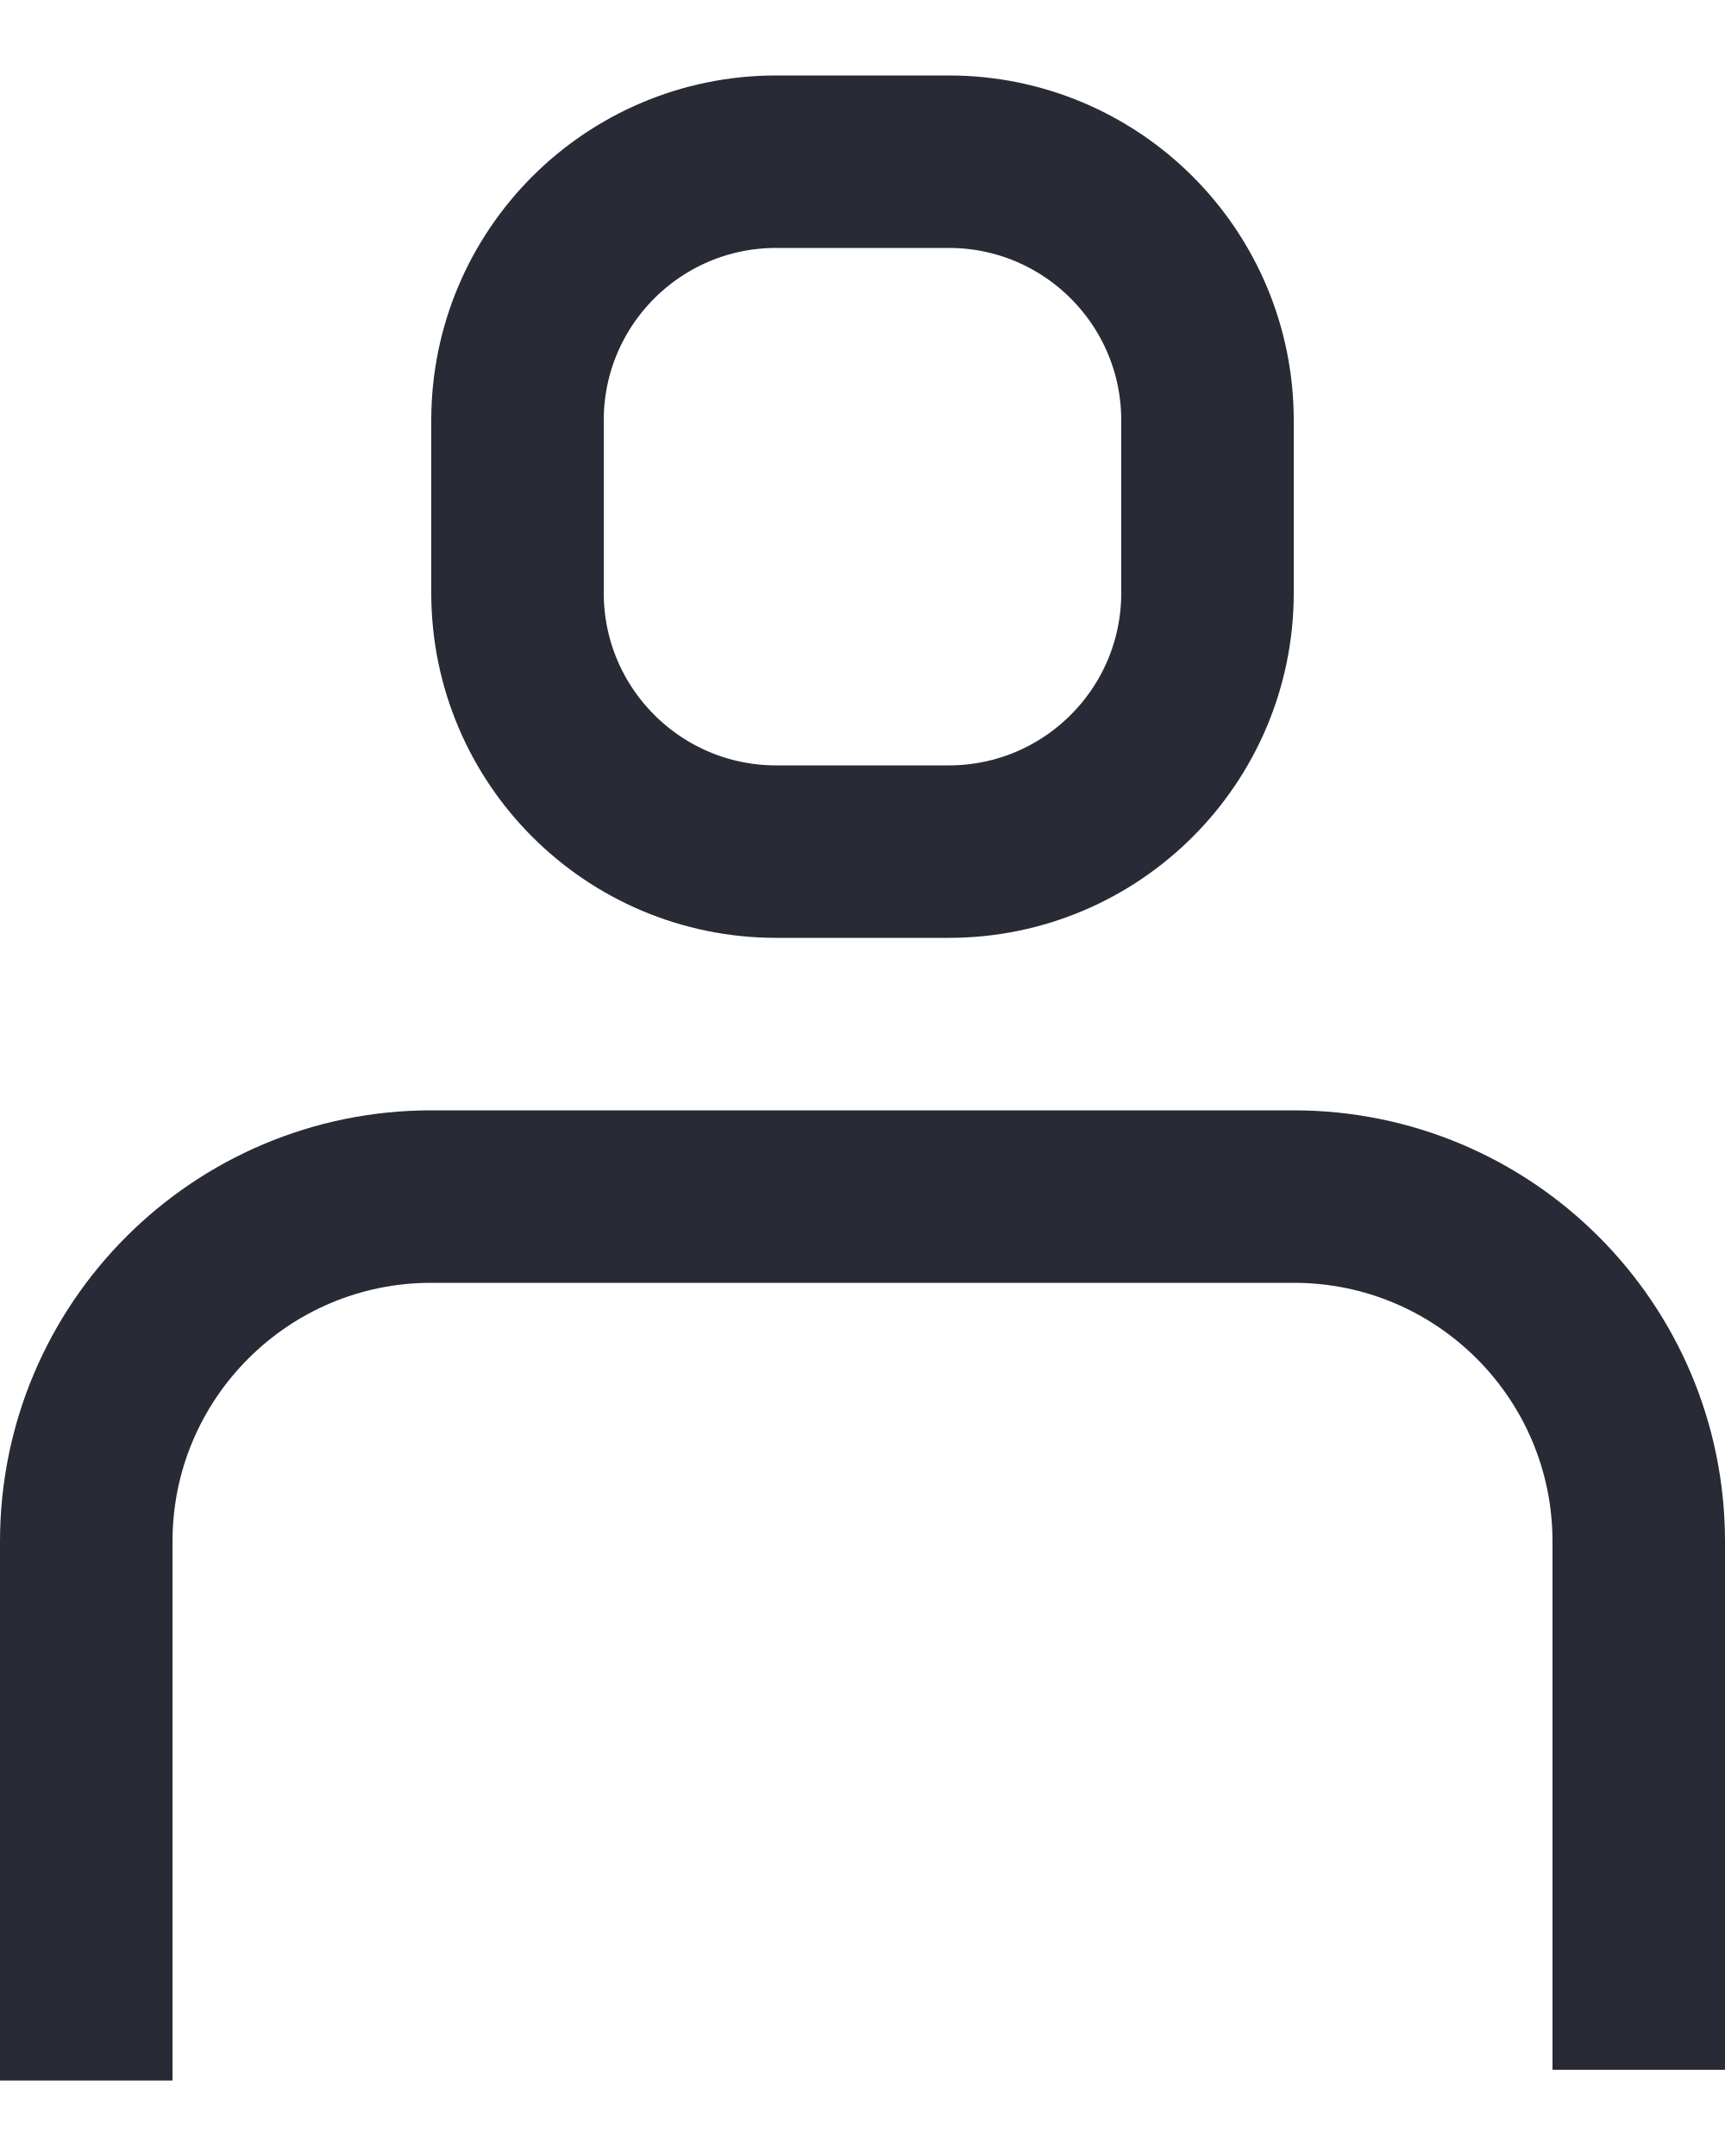
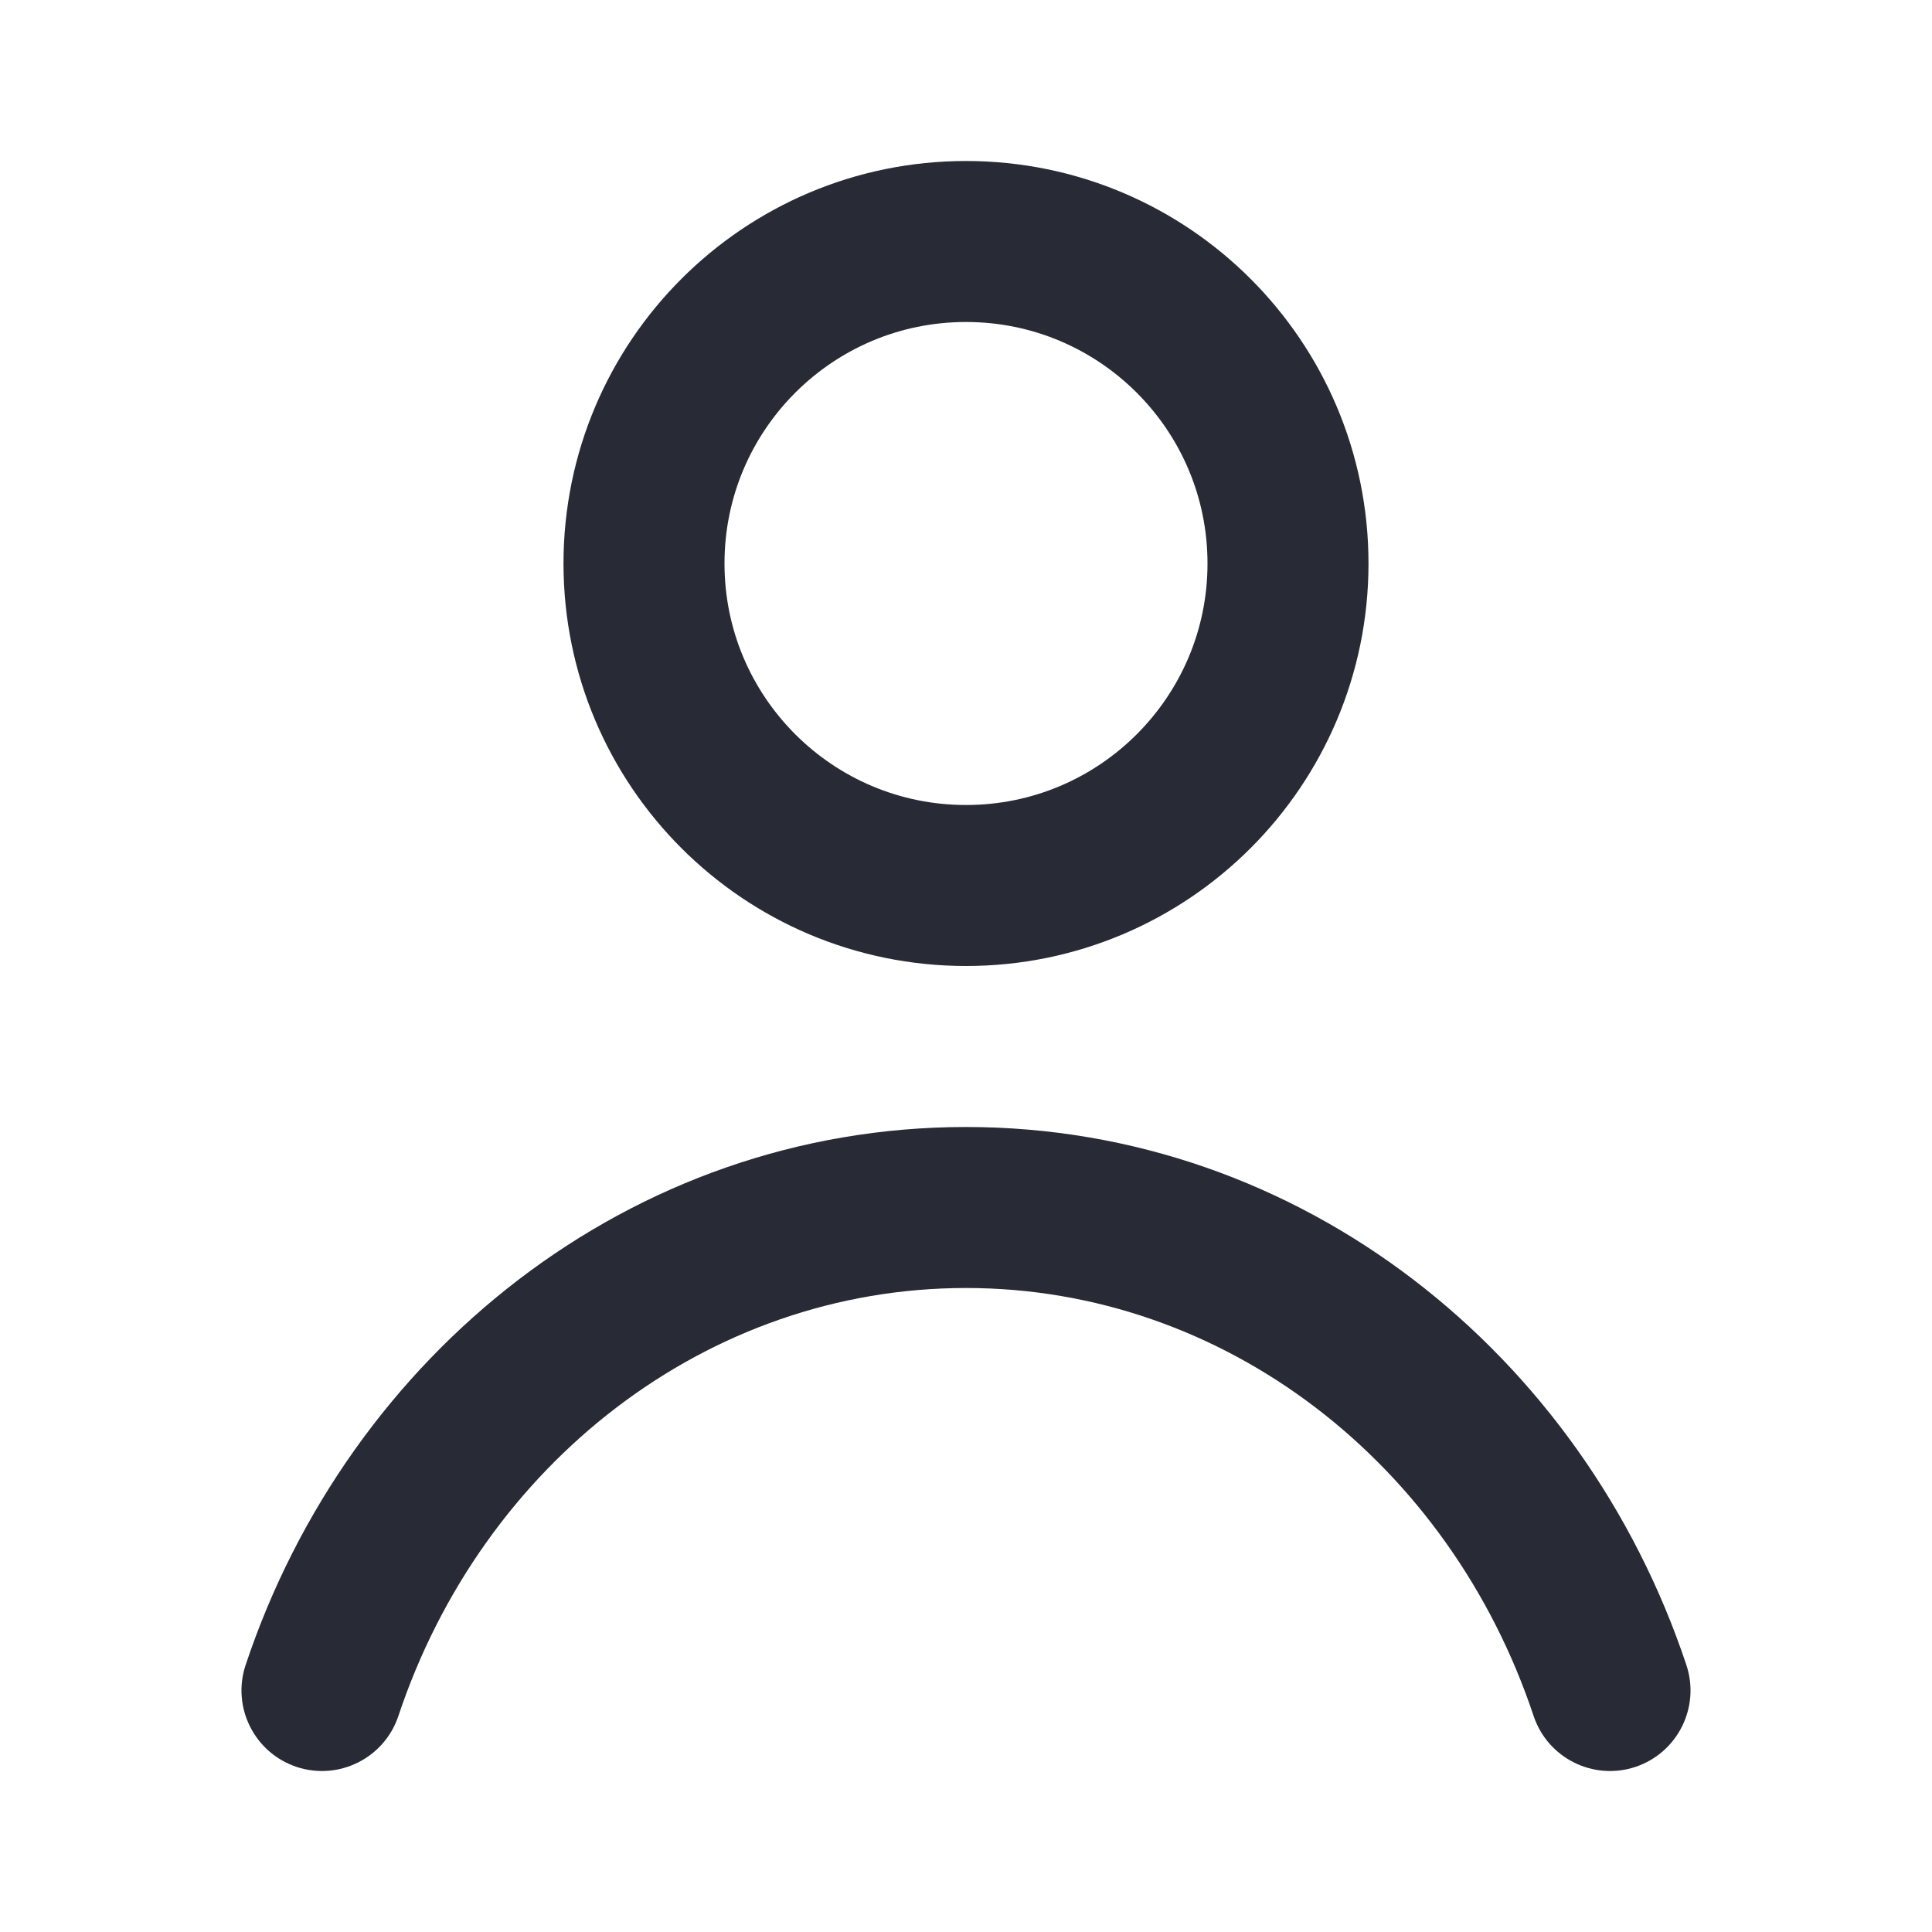
- <svg xmlns="http://www.w3.org/2000/svg" width="20" height="25" viewBox="0 0 20 25" fill="none">
-   <path d="M6 4.875C6 3.218 7.343 1.875 9 1.875H11C12.657 1.875 14 3.218 14 4.875V6.875C14 8.532 12.657 9.875 11 9.875H9C7.343 9.875 6 8.532 6 6.875V4.875Z" stroke="#282B35" stroke-width="2" />
-   <path d="M19 24V17.875C19 15.666 17.209 13.875 15 13.875H5C2.791 13.875 1 15.666 1 17.875V24.125" stroke="#282B35" stroke-width="2" />
+ <svg xmlns="http://www.w3.org/2000/svg" width="24" height="24" viewBox="0 0 24 24" fill="none">
+   <circle cx="12" cy="7" r="4" stroke="#282B35" stroke-width="2" />
+   <path d="M3.051 20.684C2.877 21.208 3.16 21.774 3.684 21.949C4.208 22.123 4.774 21.84 4.949 21.316L3.051 20.684ZM19.051 21.316C19.226 21.84 19.792 22.123 20.316 21.949C20.84 21.774 21.123 21.208 20.949 20.684L19.051 21.316ZM4.949 21.316C5.992 18.186 8.781 16 12 16V14C7.832 14 4.337 16.823 3.051 20.684L4.949 21.316ZM12 16C15.219 16 18.008 18.186 19.051 21.316L20.949 20.684C19.663 16.823 16.168 14 12 14V16Z" fill="#282B35" />
</svg>
